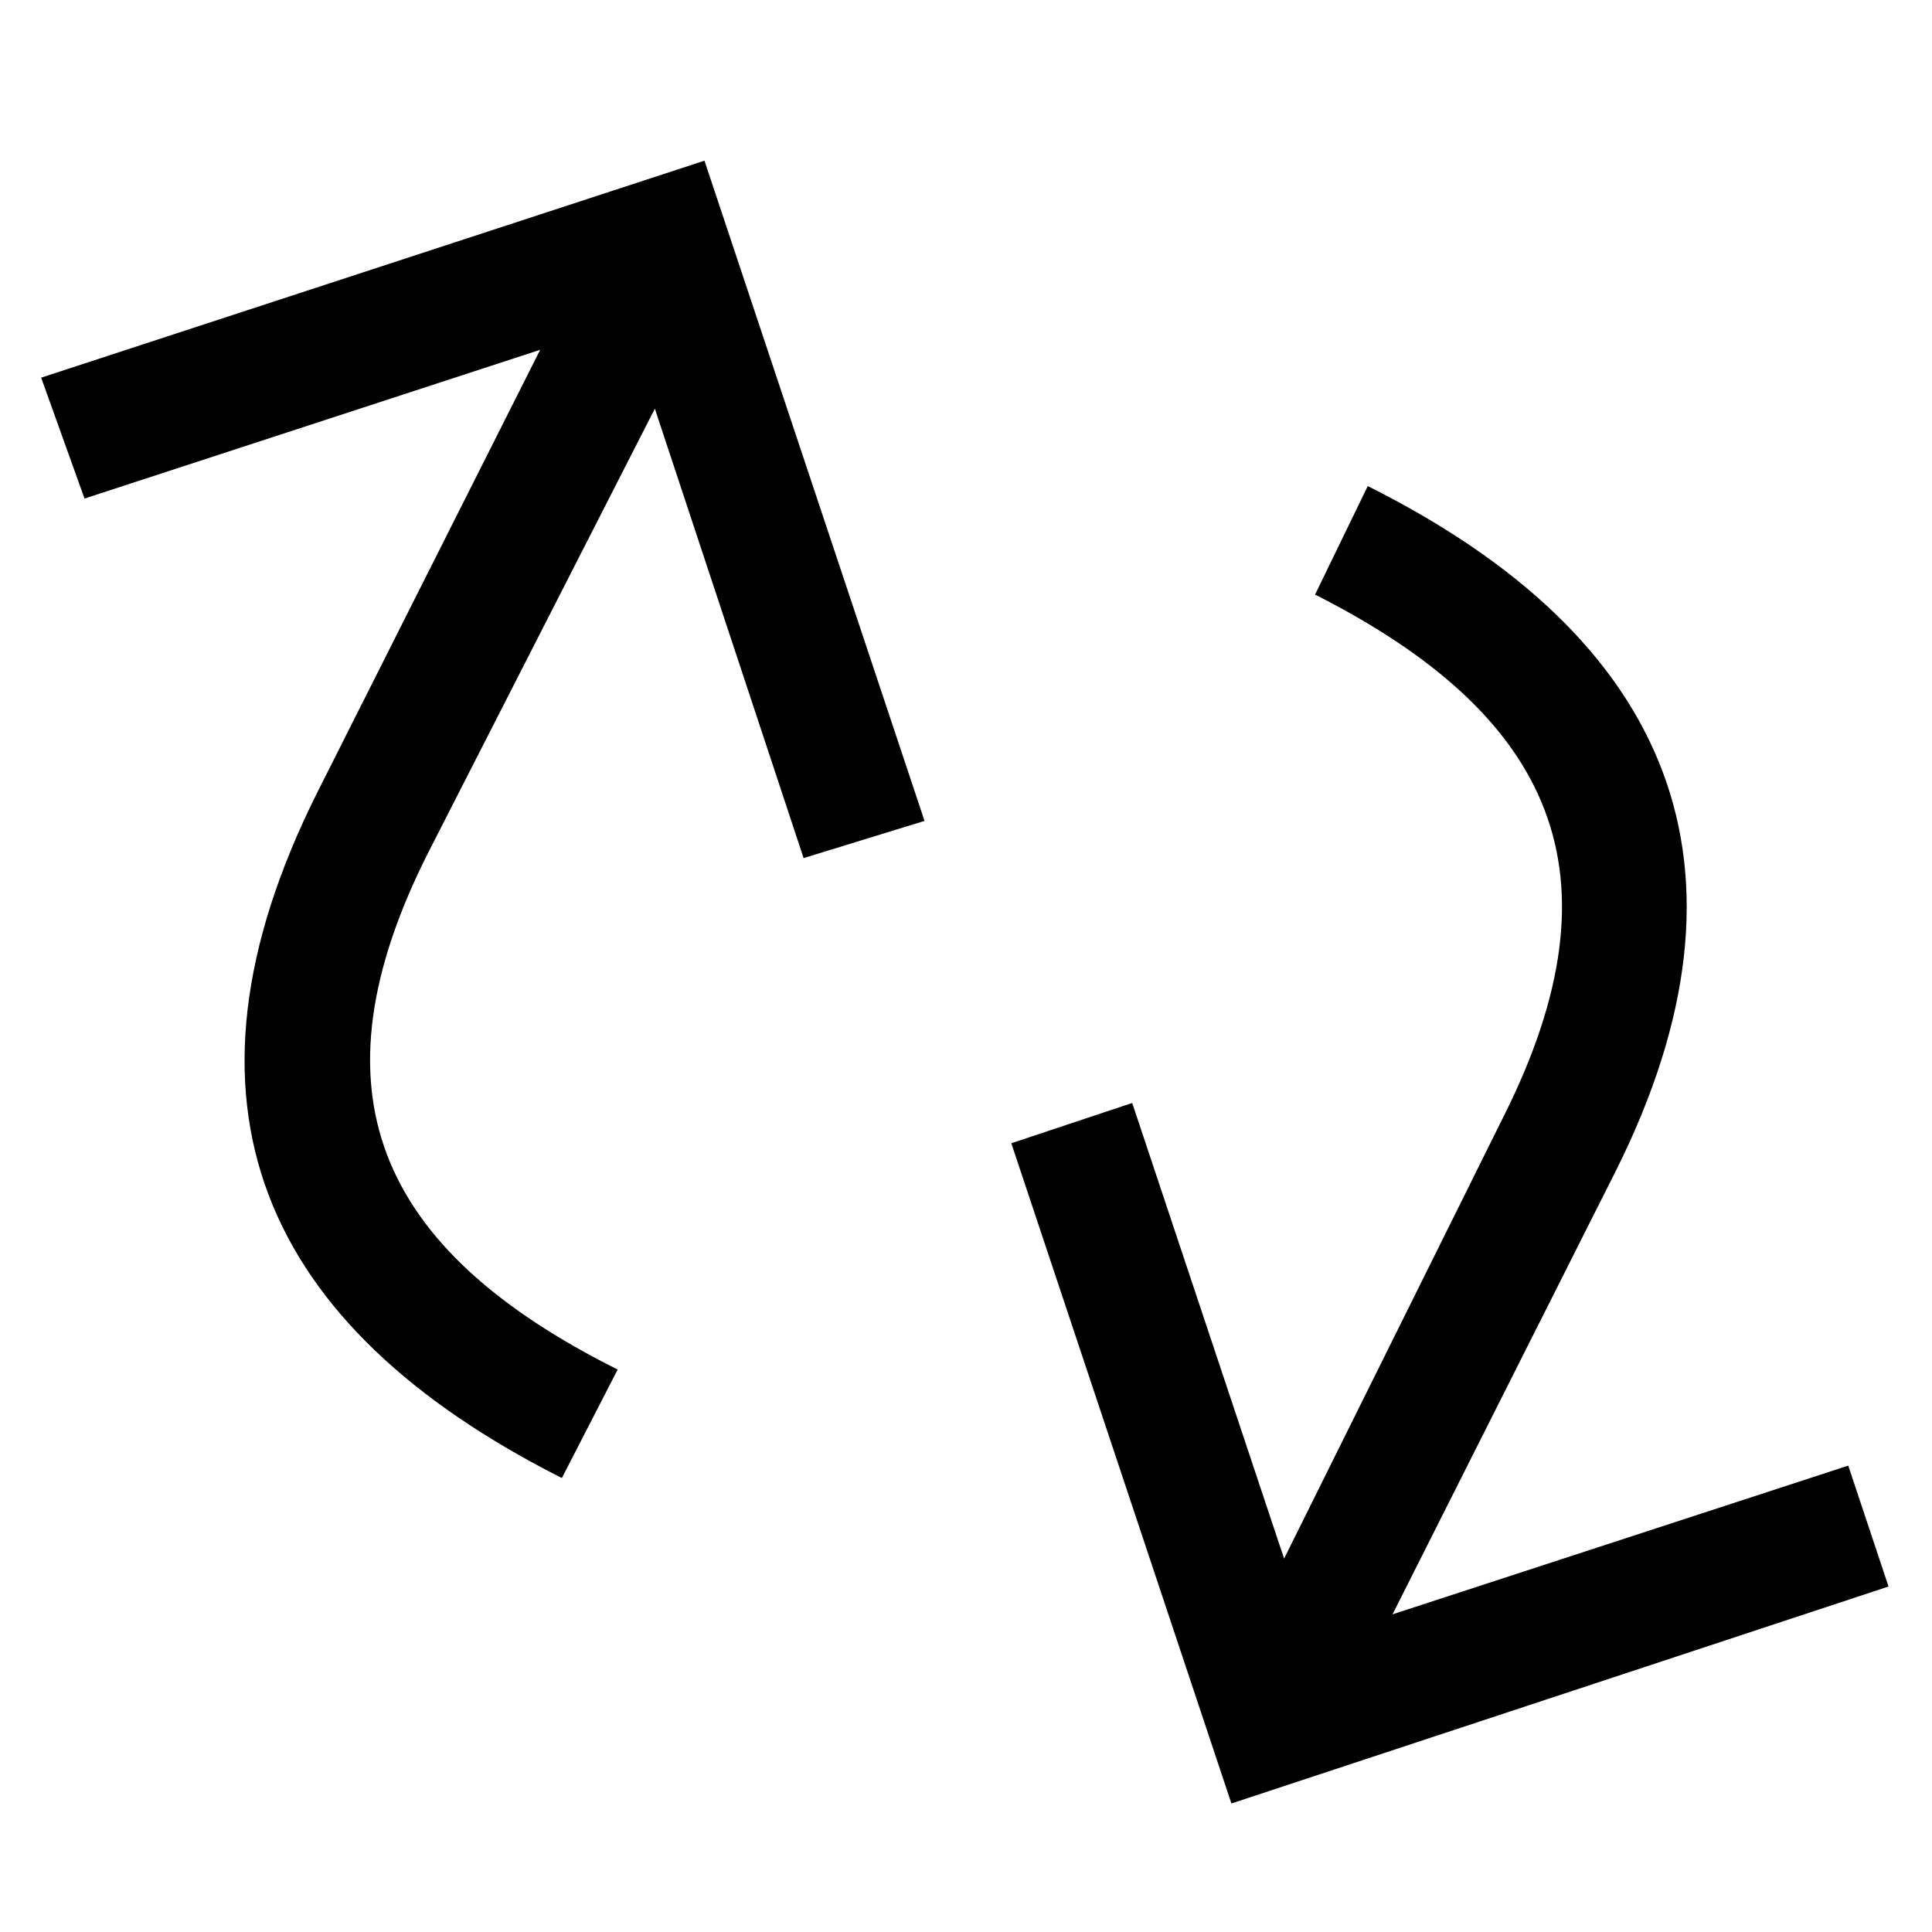
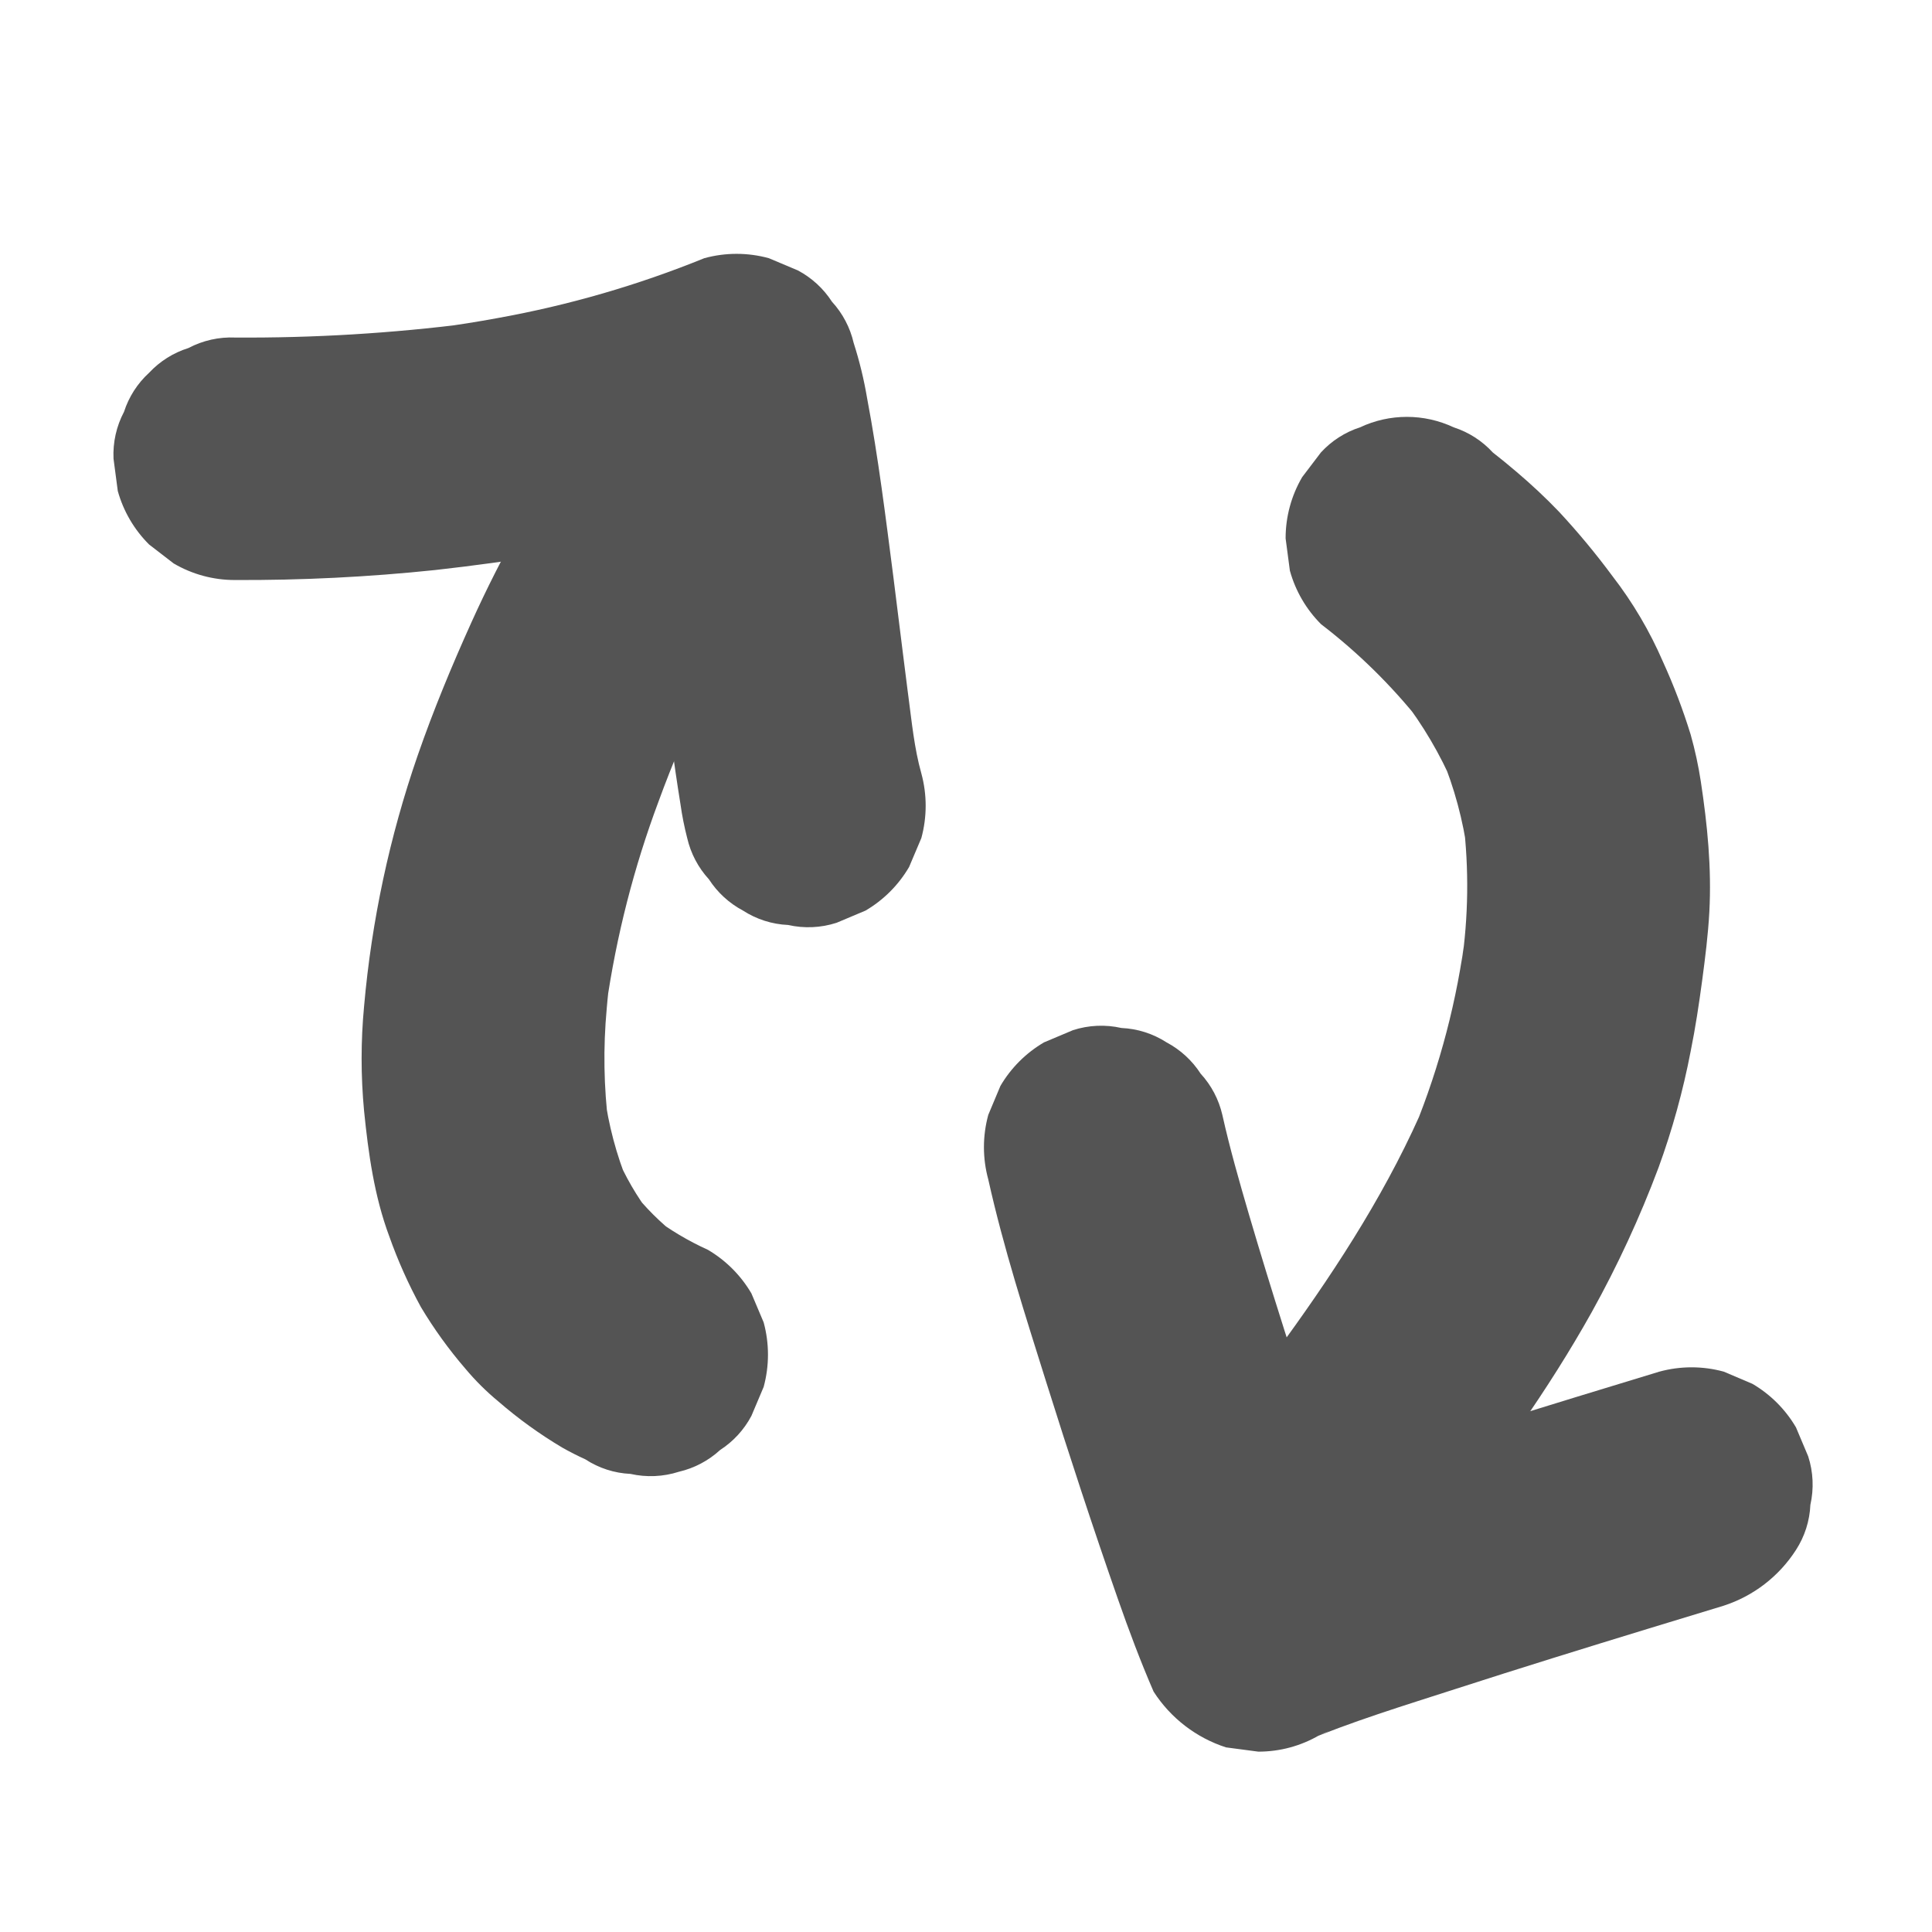
- <svg xmlns="http://www.w3.org/2000/svg" version="1.1" id="Calque_1" x="0px" y="0px" viewBox="0 0 400 400" style="enable-background:new 0 0 400 400;" xml:space="preserve">
-   <g>
-     <path d="M17.5,103.22L8.52,78.19l137.33-44.92l45.56,136.69l-25.03,7.7l-30.8-93.05l-46.85,91.77   c-25.03,49.41-10.91,82.14,39.15,107.17l-11.55,22.46c-62.25-31.44-82.78-77.65-50.7-141.82l46.21-91.77L17.5,103.22z    M382.66,303.44l8.34,25.03l-136.05,44.92L209.38,236.7l25.03-8.34l31.45,94.33l45.56-91.77c25.03-50.06,10.27-82.79-39.15-107.82   l10.91-22.46c62.89,31.44,82.79,78.93,51.34,141.82l-46.21,91.77L382.66,303.44z" />
-   </g>
+ <svg xmlns="http://www.w3.org/2000/svg" id="Calque_1" data-name="Calque 1" viewBox="0 0 453.54 453.54">
+   <defs>
+     <style>.cls-1{fill:#545454;}</style>
+   </defs>
+   <path class="cls-1" d="M166.17,293.39a67,67,0,0,1-13-7.75L159,290.1a60.48,60.48,0,0,1-10.62-10.59l4.46,5.76a64,64,0,0,1-8.22-14.16l2.87,6.81a84.06,84.06,0,0,1-5.61-21.15l1,7.58a127.35,127.35,0,0,1-.45-27.6c.23-2.76.54-5.51.91-8.25l-1,7.57a230.85,230.85,0,0,1,12.26-47.94q2.44-6.67,5.2-13.22l-2.87,6.81a269.52,269.52,0,0,1,24-45.09q3.47-5.17,7.25-10.12l-4.46,5.77c2.46-3.18,5-6.28,7.78-9.22a21.36,21.36,0,0,0,5.89-9.17,21.41,21.41,0,0,0,2.46-11,21.36,21.36,0,0,0-2.46-11,21.3,21.3,0,0,0-5.89-9.17l-5.77-4.46a28.27,28.27,0,0,0-14.38-3.89l-7.58,1a28.39,28.39,0,0,0-12.58,7.33,198.26,198.26,0,0,0-16.66,21,229.83,229.83,0,0,0-12.25,19.48q-6.31,11.17-11.6,22.89c-4.62,10.23-8.94,20.64-12.62,31.25A246.07,246.07,0,0,0,85.47,236.2a130.64,130.64,0,0,0,0,24.62c1,9.93,2.4,20,5.9,29.38a113.68,113.68,0,0,0,7.44,16.64,103.4,103.4,0,0,0,10.42,14.44A59.58,59.58,0,0,0,117,329a104,104,0,0,0,15,10.83c1.76,1,3.57,1.91,5.41,2.75A21.1,21.1,0,0,0,148,346a21.64,21.64,0,0,0,11.36-.5,21.52,21.52,0,0,0,9.69-5.11,21.55,21.55,0,0,0,7.34-8l2.88-6.81a28.84,28.84,0,0,0,0-15.15l-2.88-6.81a28.71,28.71,0,0,0-10.22-10.23Z" />
+   <path class="cls-1" d="M55.12,136.16a431.76,431.76,0,0,0,47-2.34c17.83-2,35.62-4.74,52.92-9.59a231.13,231.13,0,0,0,25.35-8.72l-35-19.9a89.83,89.83,0,0,1,3,12c1.09,5.64,2,11.32,2.82,17,.54,3.63,1,7.25,1.53,10.89l-1-7.58c2.72,20.27,4.75,40.67,8,60.86a71.64,71.64,0,0,0,1.58,7.95,21.46,21.46,0,0,0,5.1,9.69,21.57,21.57,0,0,0,8,7.34,21.2,21.2,0,0,0,10.59,3.38,21.57,21.57,0,0,0,11.37-.51l6.81-2.87a28.63,28.63,0,0,0,10.22-10.23l2.88-6.8a28.88,28.88,0,0,0,0-15.16c-1.66-5.87-2.25-12.13-3.06-18.15l1,7.57c-1.59-11.81-3-23.66-4.5-35.48-1.81-14-3.54-28.12-6.17-42a92.78,92.78,0,0,0-3.16-13,21.46,21.46,0,0,0-5.1-9.69,21.57,21.57,0,0,0-8-7.34l-6.81-2.87a28.64,28.64,0,0,0-15.15,0,243.21,243.21,0,0,1-48.54,14.06c-4.69.87-9.41,1.61-14.13,2.25l7.57-1a413.35,413.35,0,0,1-55,3.32,21.51,21.51,0,0,0-11,2.46A21.36,21.36,0,0,0,35,87.51a21.27,21.27,0,0,0-5.89,9.17,21.41,21.41,0,0,0-2.46,11l1,7.58A28.48,28.48,0,0,0,35,127.82l5.77,4.45a28.27,28.27,0,0,0,14.38,3.89Z" />
+   <path class="cls-1" d="M232,276.88c3.57,16.05,8.66,31.81,13.58,47.49,5.37,17.08,10.94,34.1,16.85,51,2.57,7.35,5.28,14.58,8.38,21.74a31.88,31.88,0,0,0,17,13.09l7.57,1a28.31,28.31,0,0,0,14.39-3.89c.78-.37,1.57-.72,2.36-1l-6.81,2.87c11.83-5,24.22-8.77,36.43-12.71,15.09-4.88,30.25-9.57,45.42-14.21q8.72-2.67,17.44-5.31a31.86,31.86,0,0,0,17-13.1,21.2,21.2,0,0,0,3.38-10.59,21.57,21.57,0,0,0-.51-11.37l-2.87-6.81a28.6,28.6,0,0,0-10.22-10.22L404.67,322a28.64,28.64,0,0,0-15.15,0q-19.47,5.91-38.91,11.93c-15.65,4.87-31.3,9.79-46.78,15.2a225.44,225.44,0,0,0-22.77,9l39,10.23-.15-.35,2.88,6.81c-1.81-4.3-3.32-8.75-4.86-13.15-2.64-7.52-5.19-15.06-7.71-22.62-5.93-17.86-11.68-35.79-17-53.86-2.27-7.76-4.51-15.56-6.27-23.46a21.41,21.41,0,0,0-5.1-9.69,21.55,21.55,0,0,0-8-7.34,21.26,21.26,0,0,0-10.6-3.38,21.53,21.53,0,0,0-11.36.51l-6.81,2.87a28.63,28.63,0,0,0-10.23,10.22L232,261.72a28.67,28.67,0,0,0,0,15.16Z" />
+   <path class="cls-1" d="M315.72,388.3c14.24-17.44,28.36-35.06,41.17-53.59,6-8.65,11.66-17.53,16.79-26.72a252,252,0,0,0,15.65-33.86,177.39,177.39,0,0,0,7.56-27.36c1.12-5.52,1.95-11.06,2.7-16.63.71-5.35,1.39-10.68,1.68-16.07.55-10.33-.45-20.39-2-30.61a91.78,91.78,0,0,0-2.38-11,141.78,141.78,0,0,0-6.5-17.1,93.54,93.54,0,0,0-11.86-20.11A176.16,176.16,0,0,0,366,120.15c-3.16-3.3-6.5-6.42-10-9.39q-2.73-2.33-5.57-4.55a21.36,21.36,0,0,0-9.17-5.89,25.83,25.83,0,0,0-22,0,21.36,21.36,0,0,0-9.17,5.89L305.69,112a28.41,28.41,0,0,0-3.89,14.39l1,7.57a28.48,28.48,0,0,0,7.33,12.58,133.76,133.76,0,0,1,23.39,23l-4.45-5.77a93.85,93.85,0,0,1,12.18,20.67l-2.87-6.81a90.87,90.87,0,0,1,6.15,22.83l-1-7.57a126.65,126.65,0,0,1-.44,33.46l1-7.58A182.17,182.17,0,0,1,332,265l2.87-6.81c-8.51,20.09-20.4,38.62-33.17,56.24q-5.4,7.46-11,14.72l4.45-5.77c-6.42,8.31-13,16.47-19.65,24.61a31.62,31.62,0,0,0-8.35,20.15,31.62,31.62,0,0,0,8.35,20.15l5.76,4.46a28.41,28.41,0,0,0,14.39,3.89l7.58-1a28.45,28.45,0,0,0,12.57-7.33Z" />
</svg>
